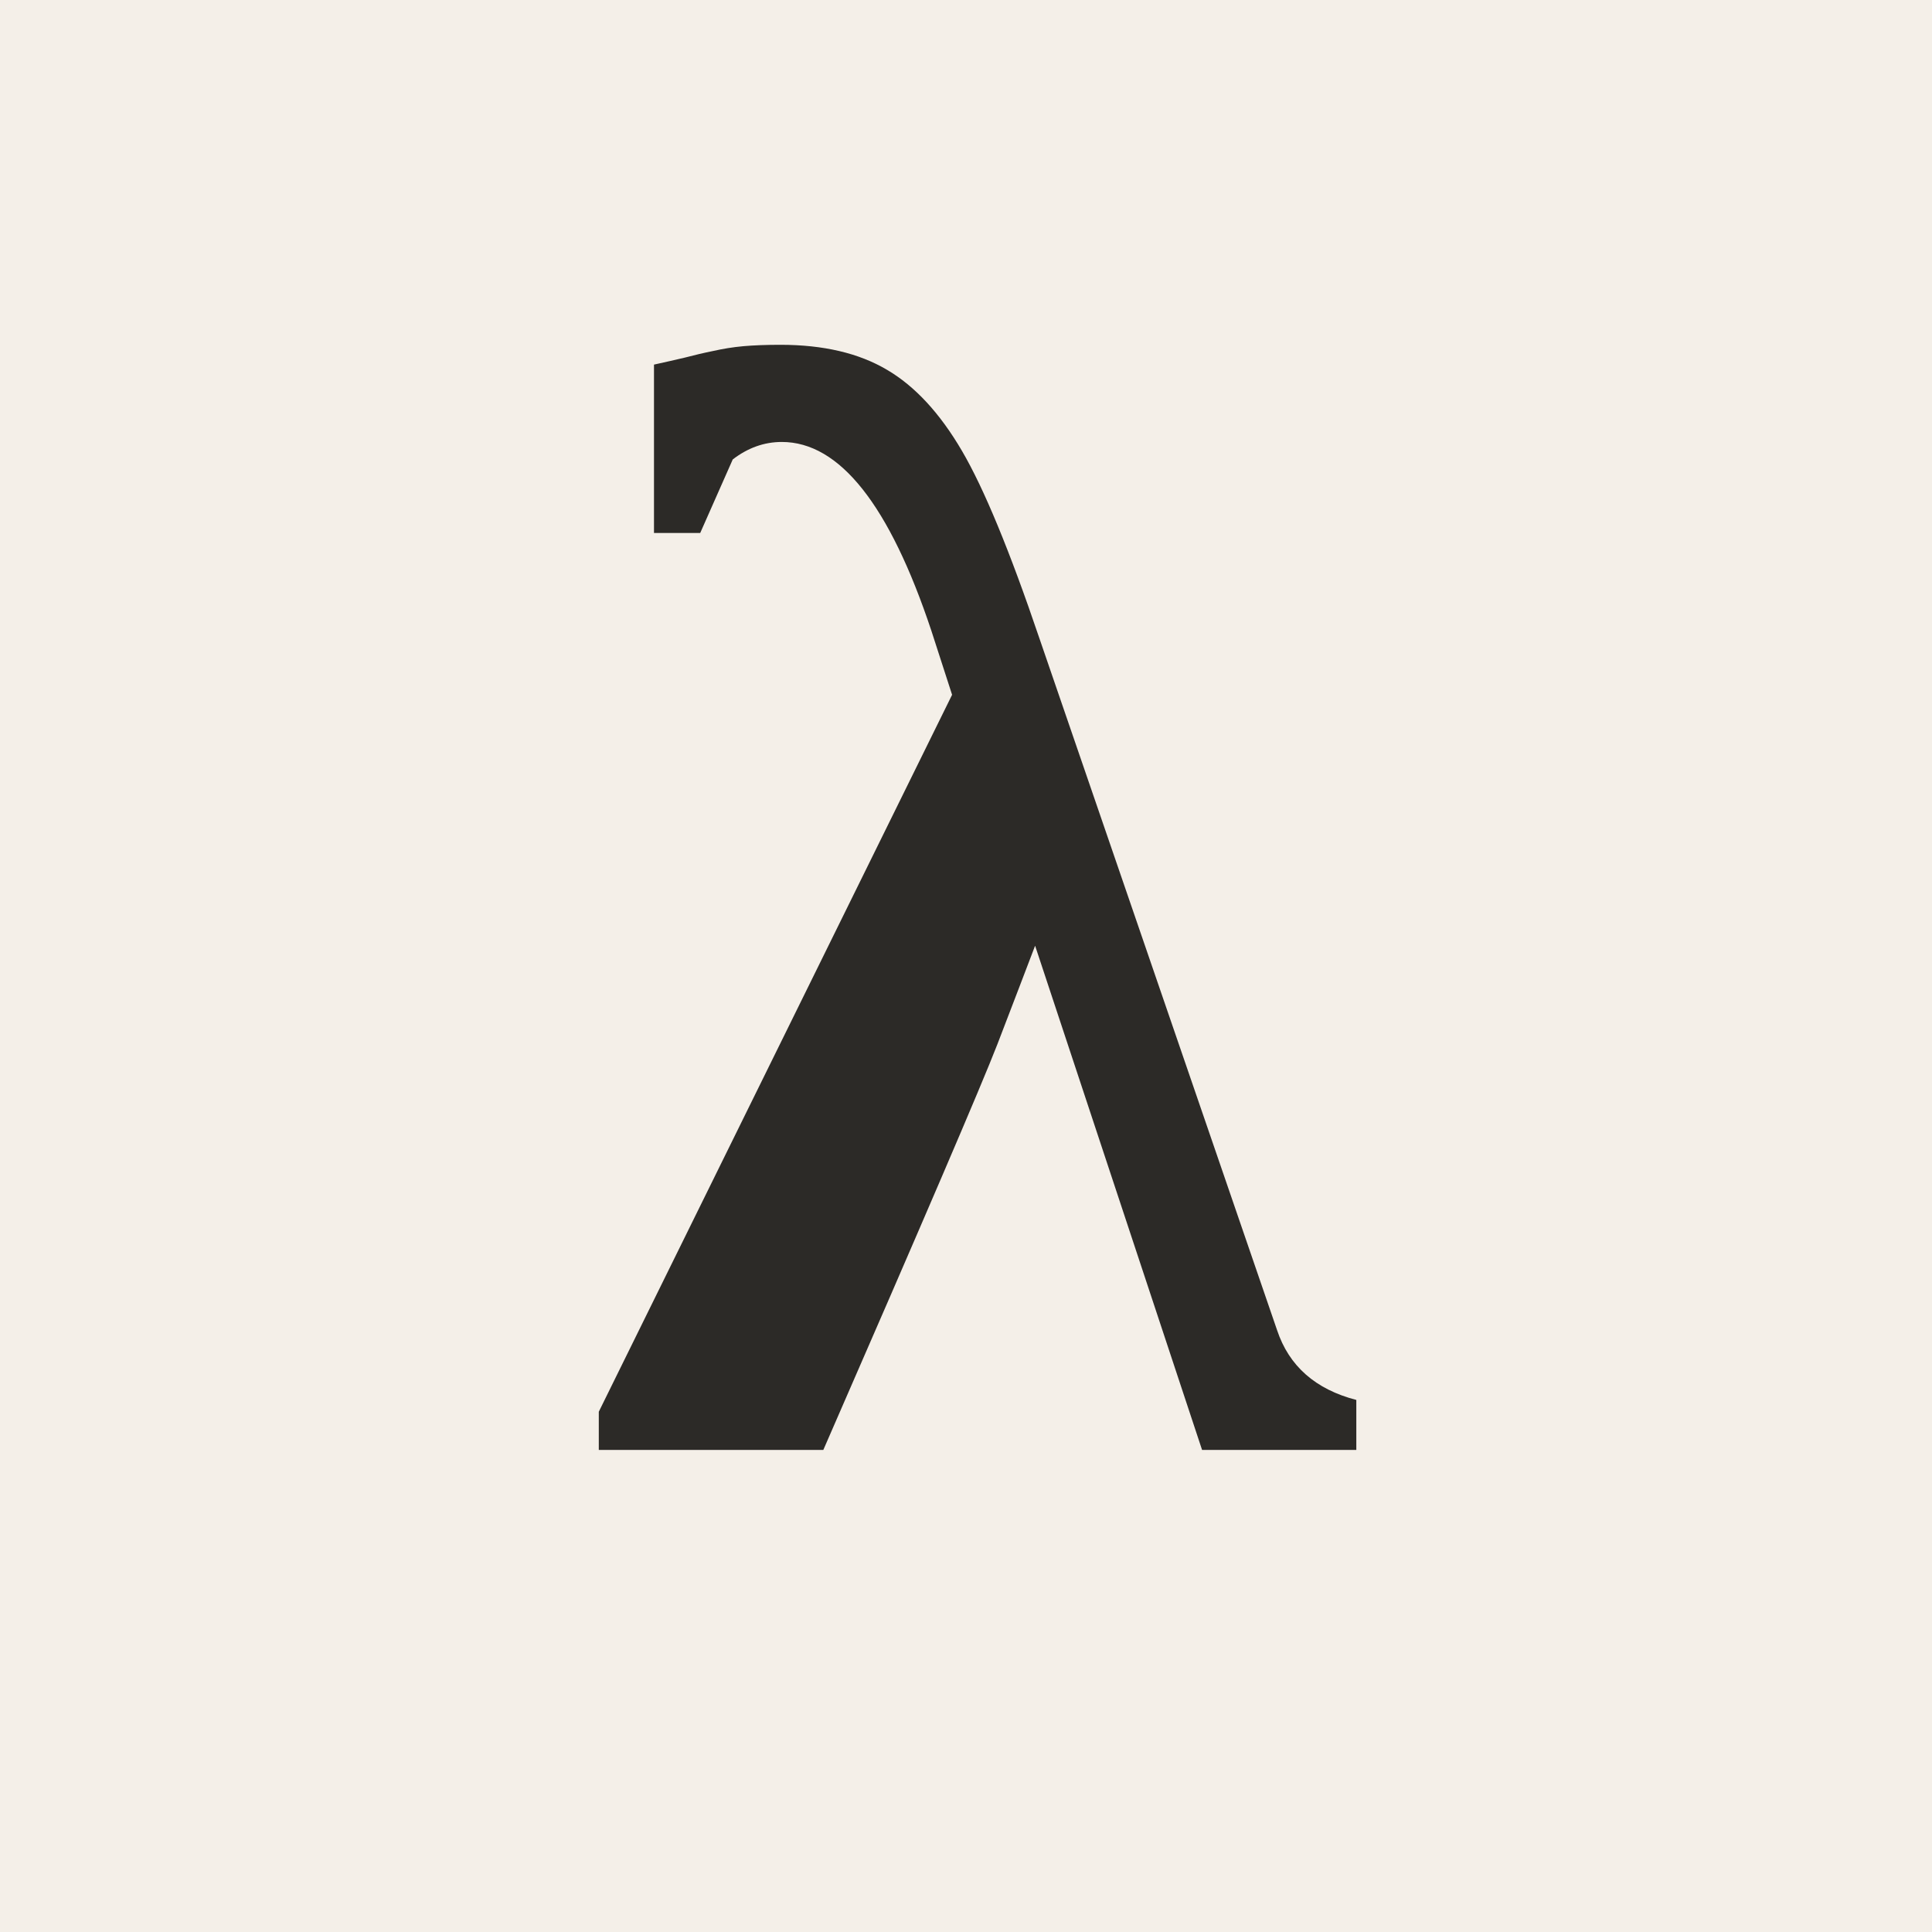
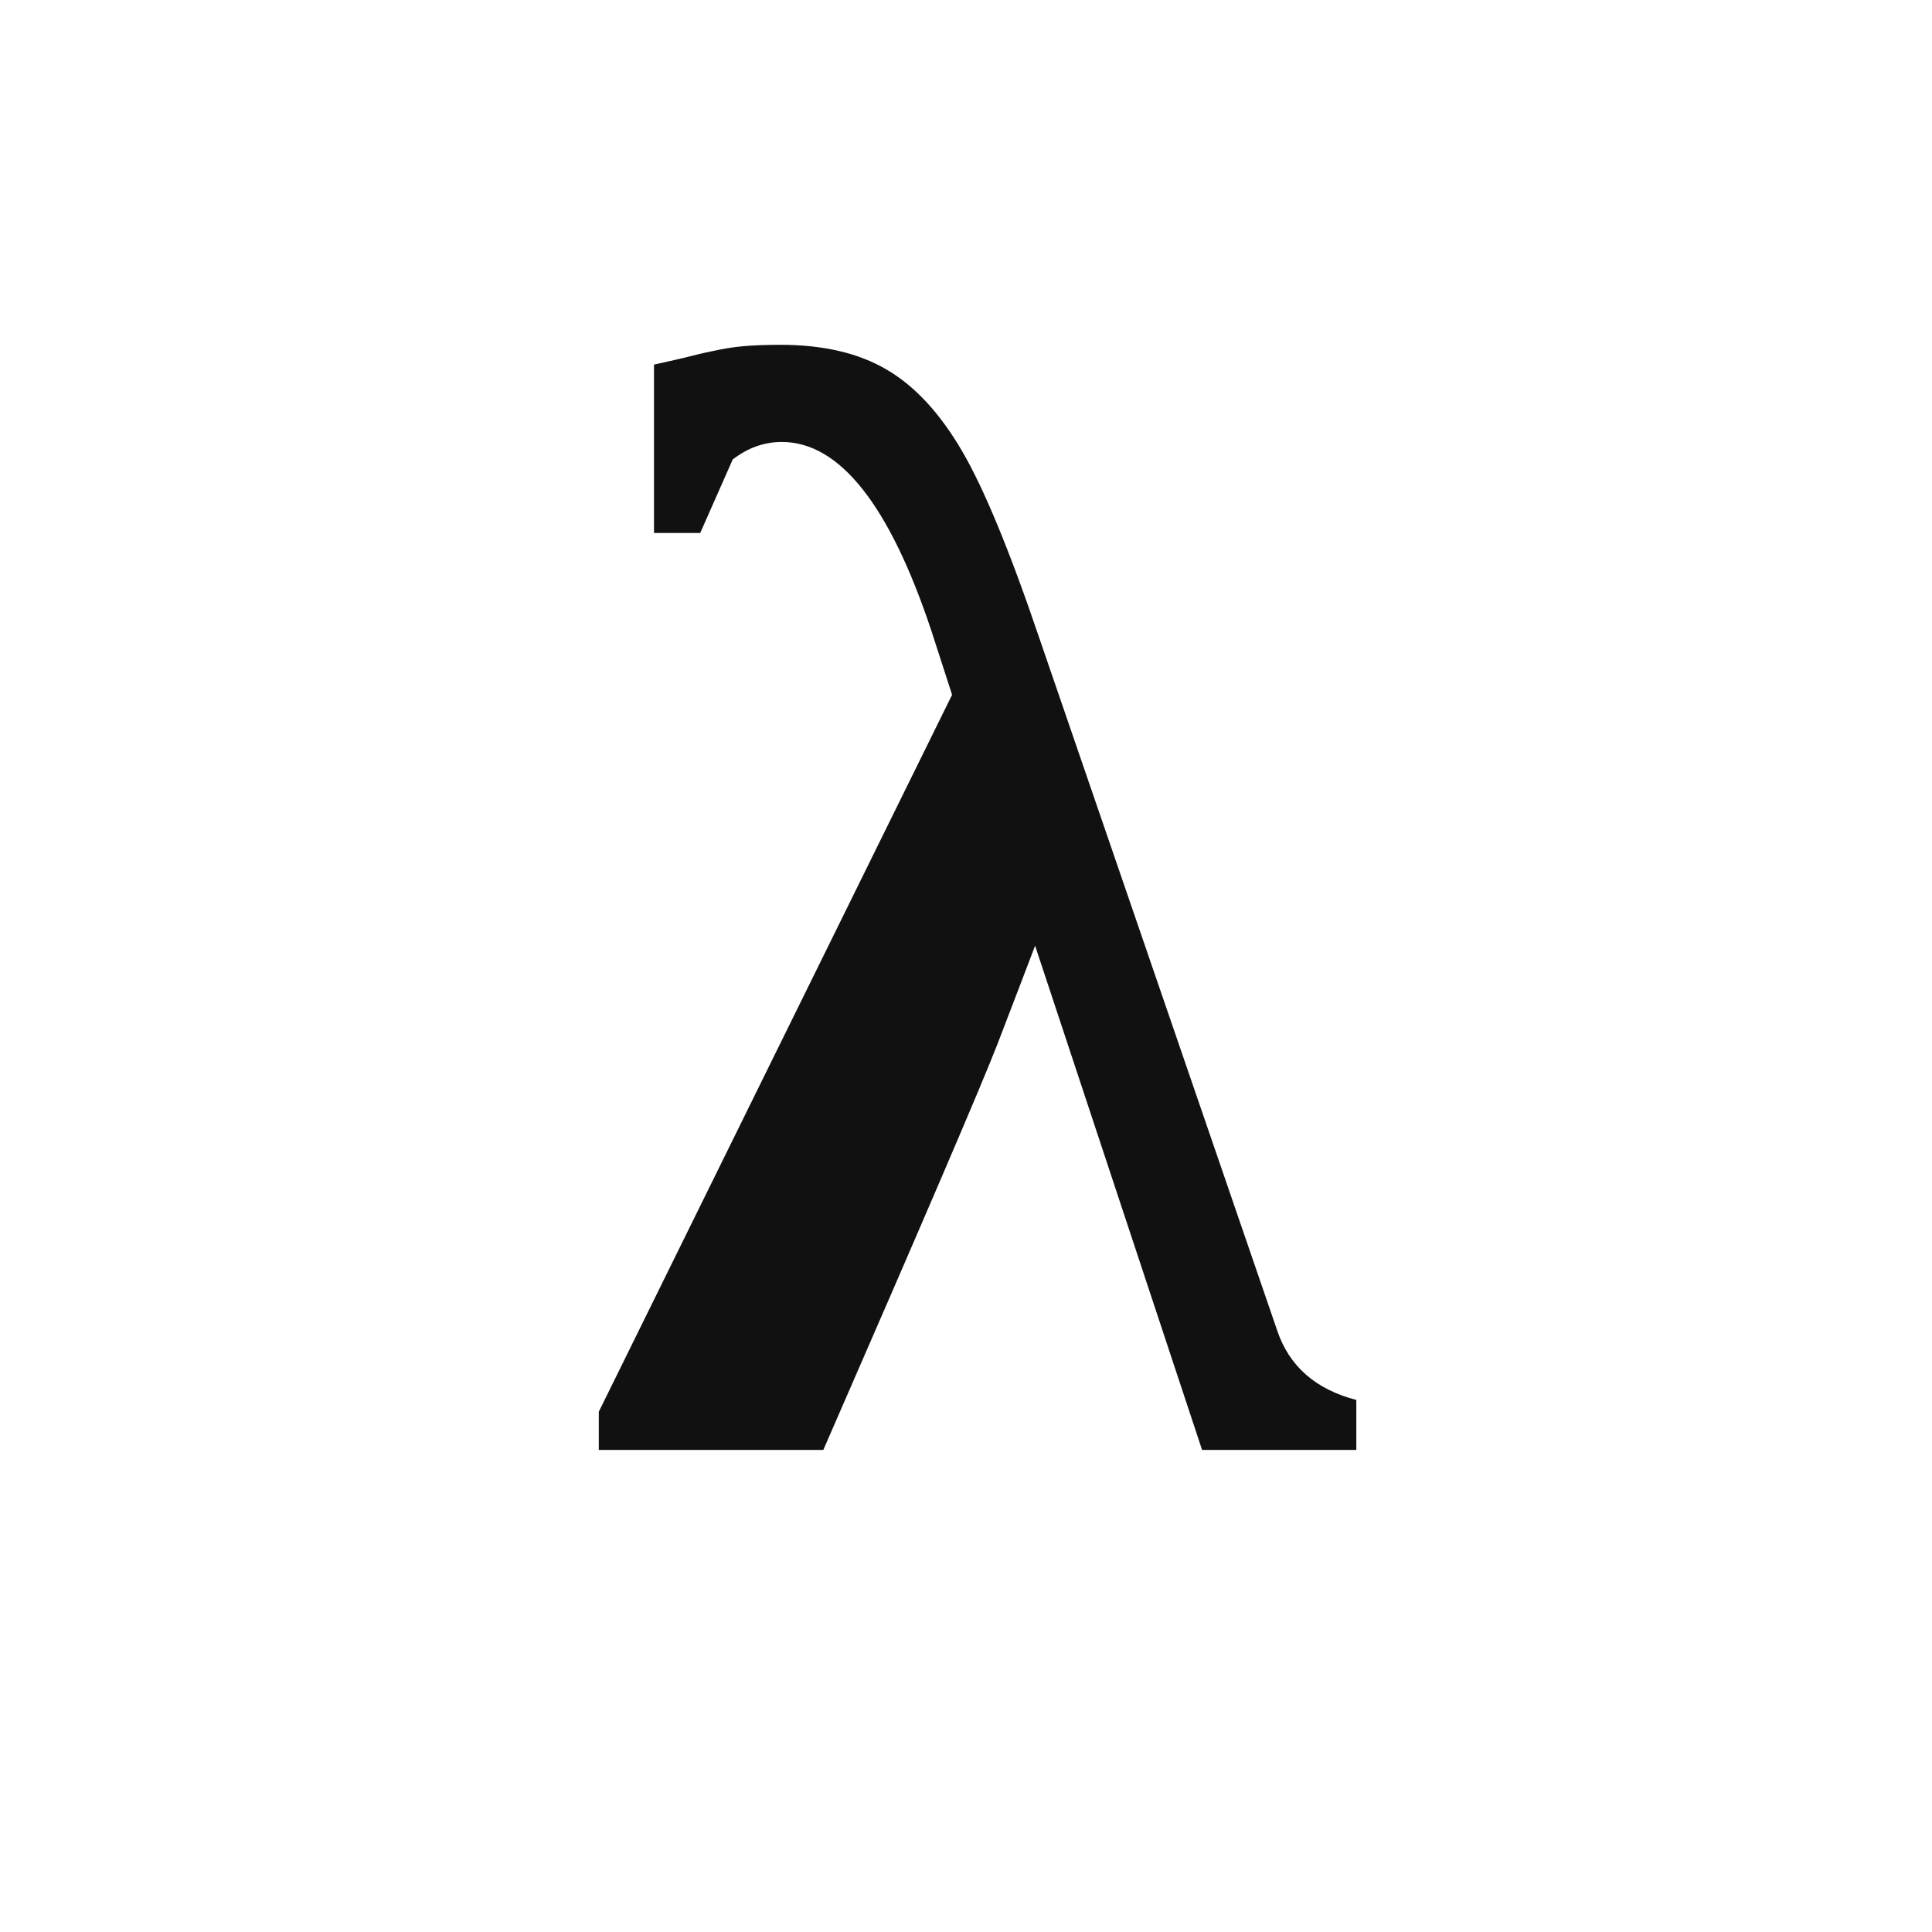
<svg xmlns="http://www.w3.org/2000/svg" viewBox="0 0 64 64">
-   <rect width="64" height="64" fill="#f4efe8" />
-   <text x="50%" y="52%" text-anchor="middle" dominant-baseline="middle" font-family="Times New Roman, Georgia, serif" font-size="52" font-weight="700" fill="#2c2a27">λ</text>
+   <rect width="64" height="64" fill="#ffffff" />
+   <text x="50%" y="52%" text-anchor="middle" dominant-baseline="middle" font-family="Times New Roman, Georgia, serif" font-size="52" font-weight="700" fill="#111111">λ</text>
</svg>
